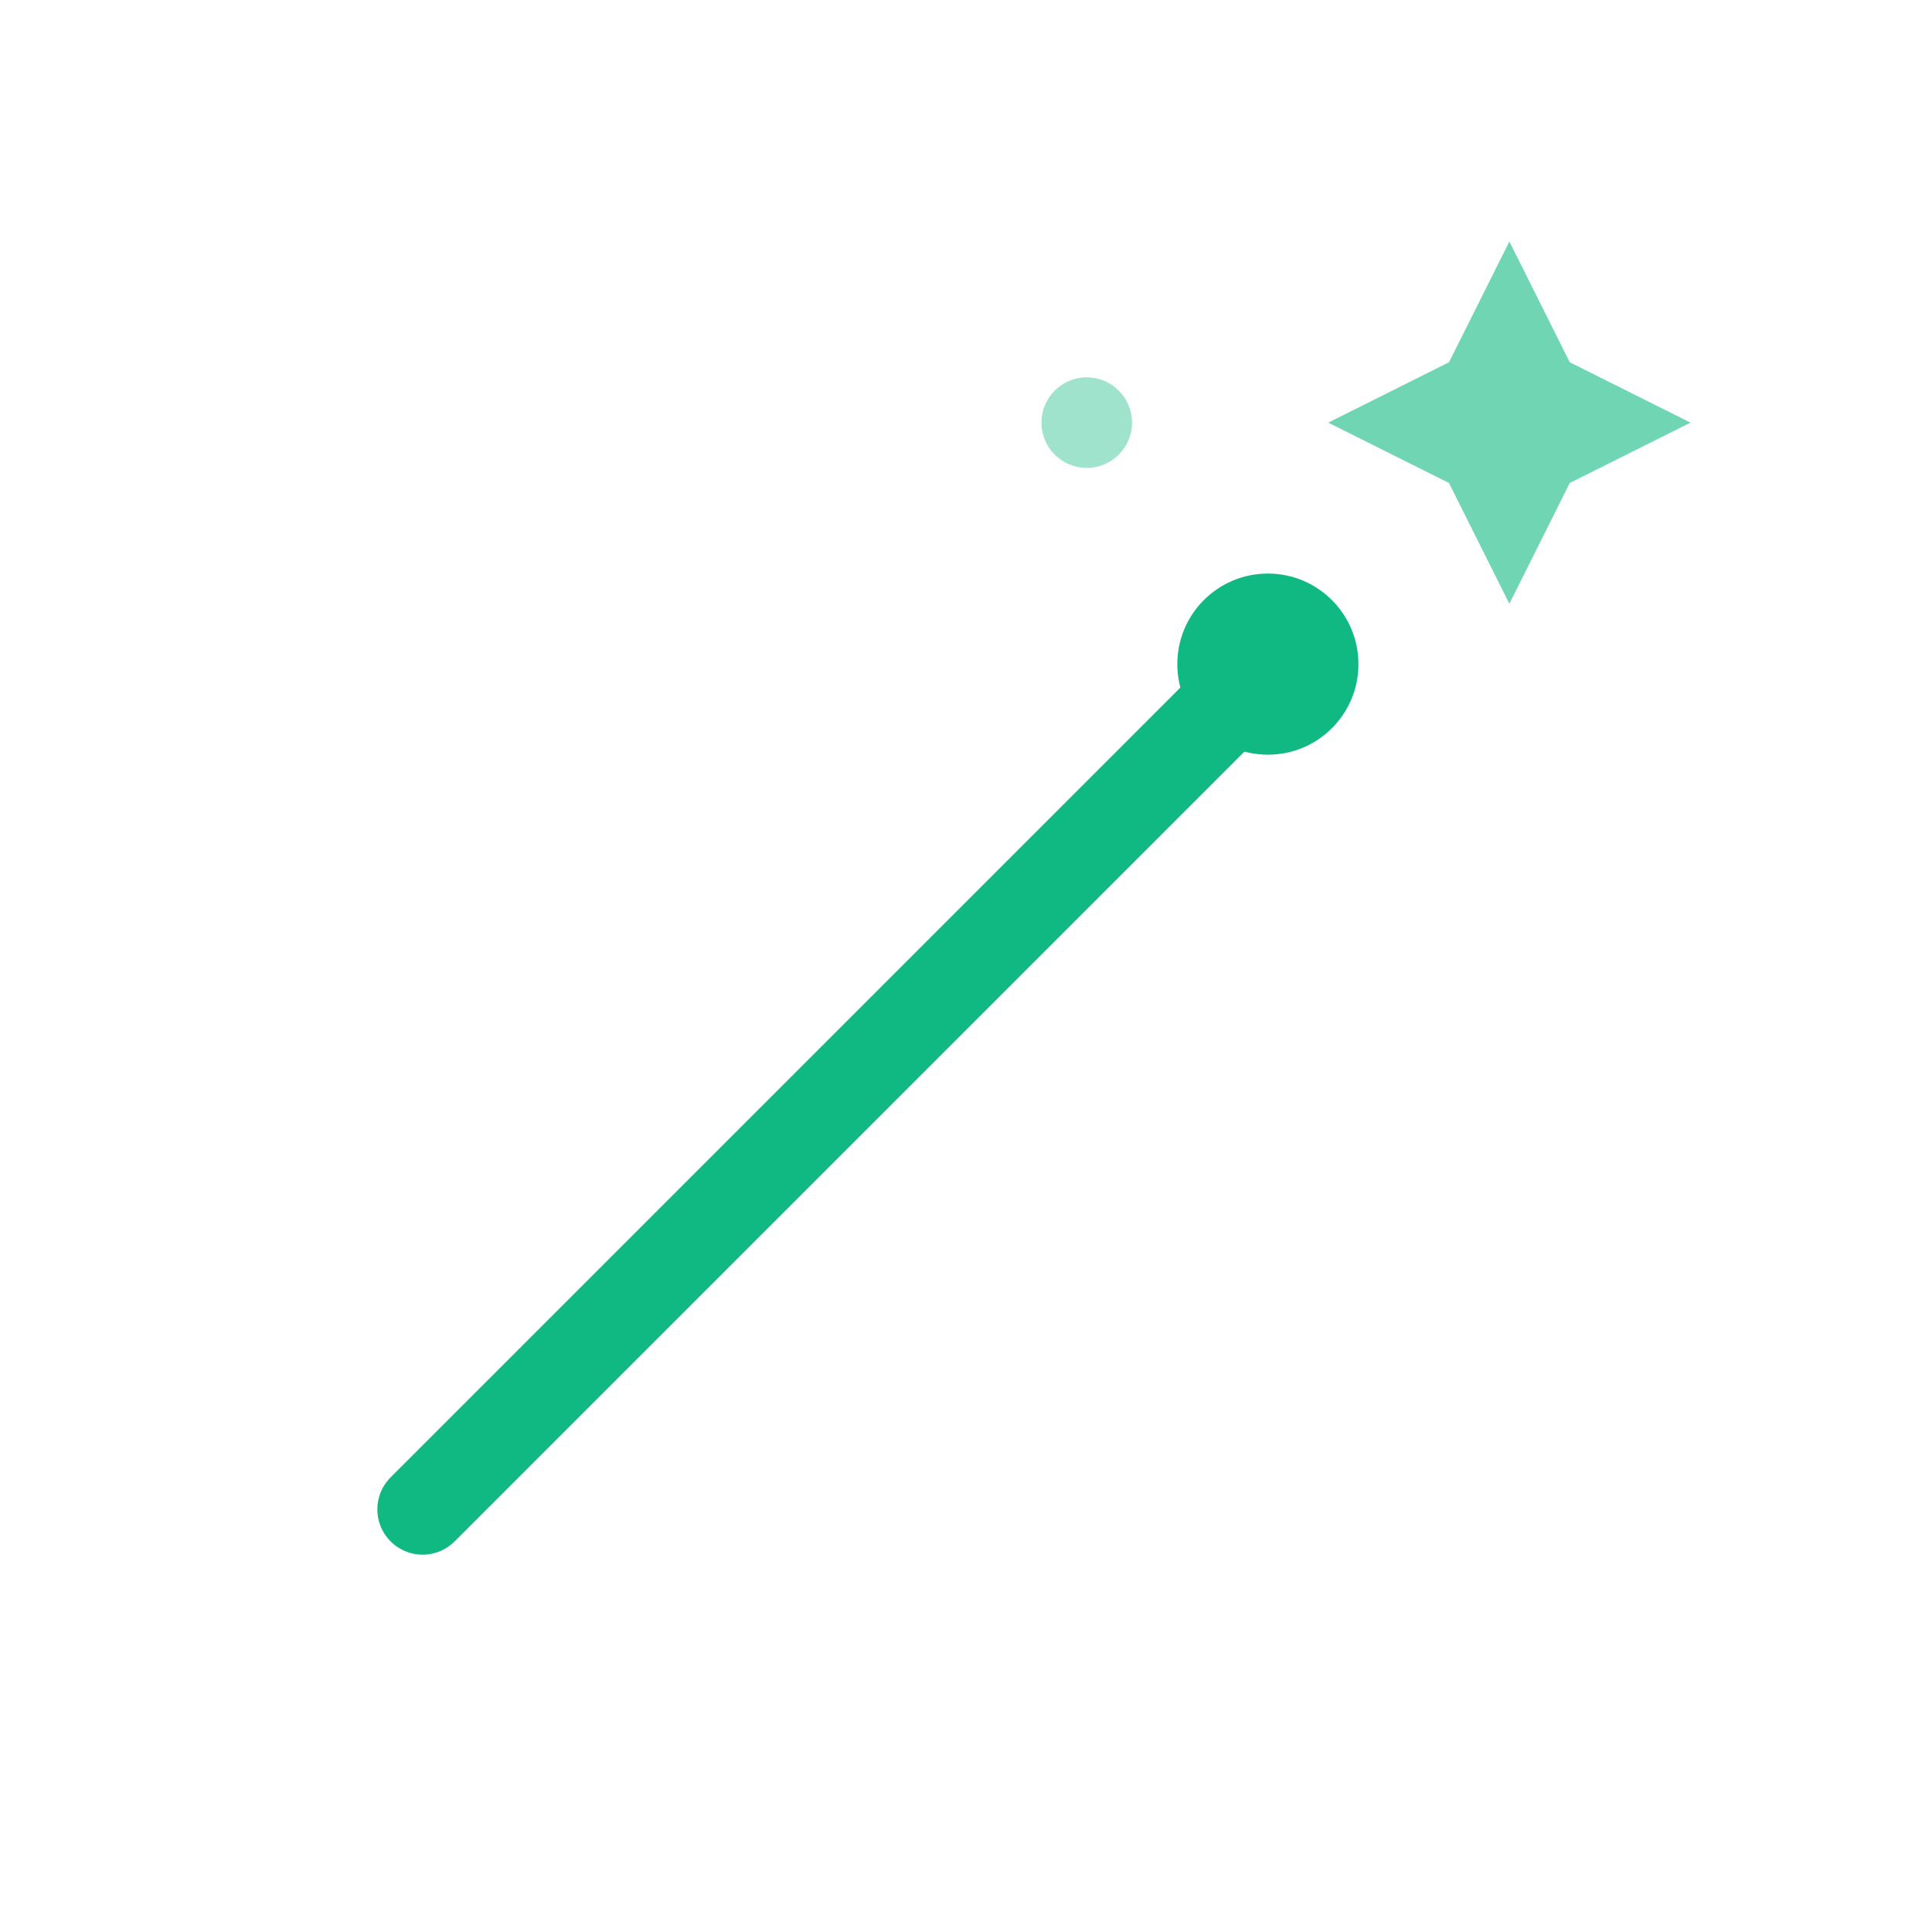
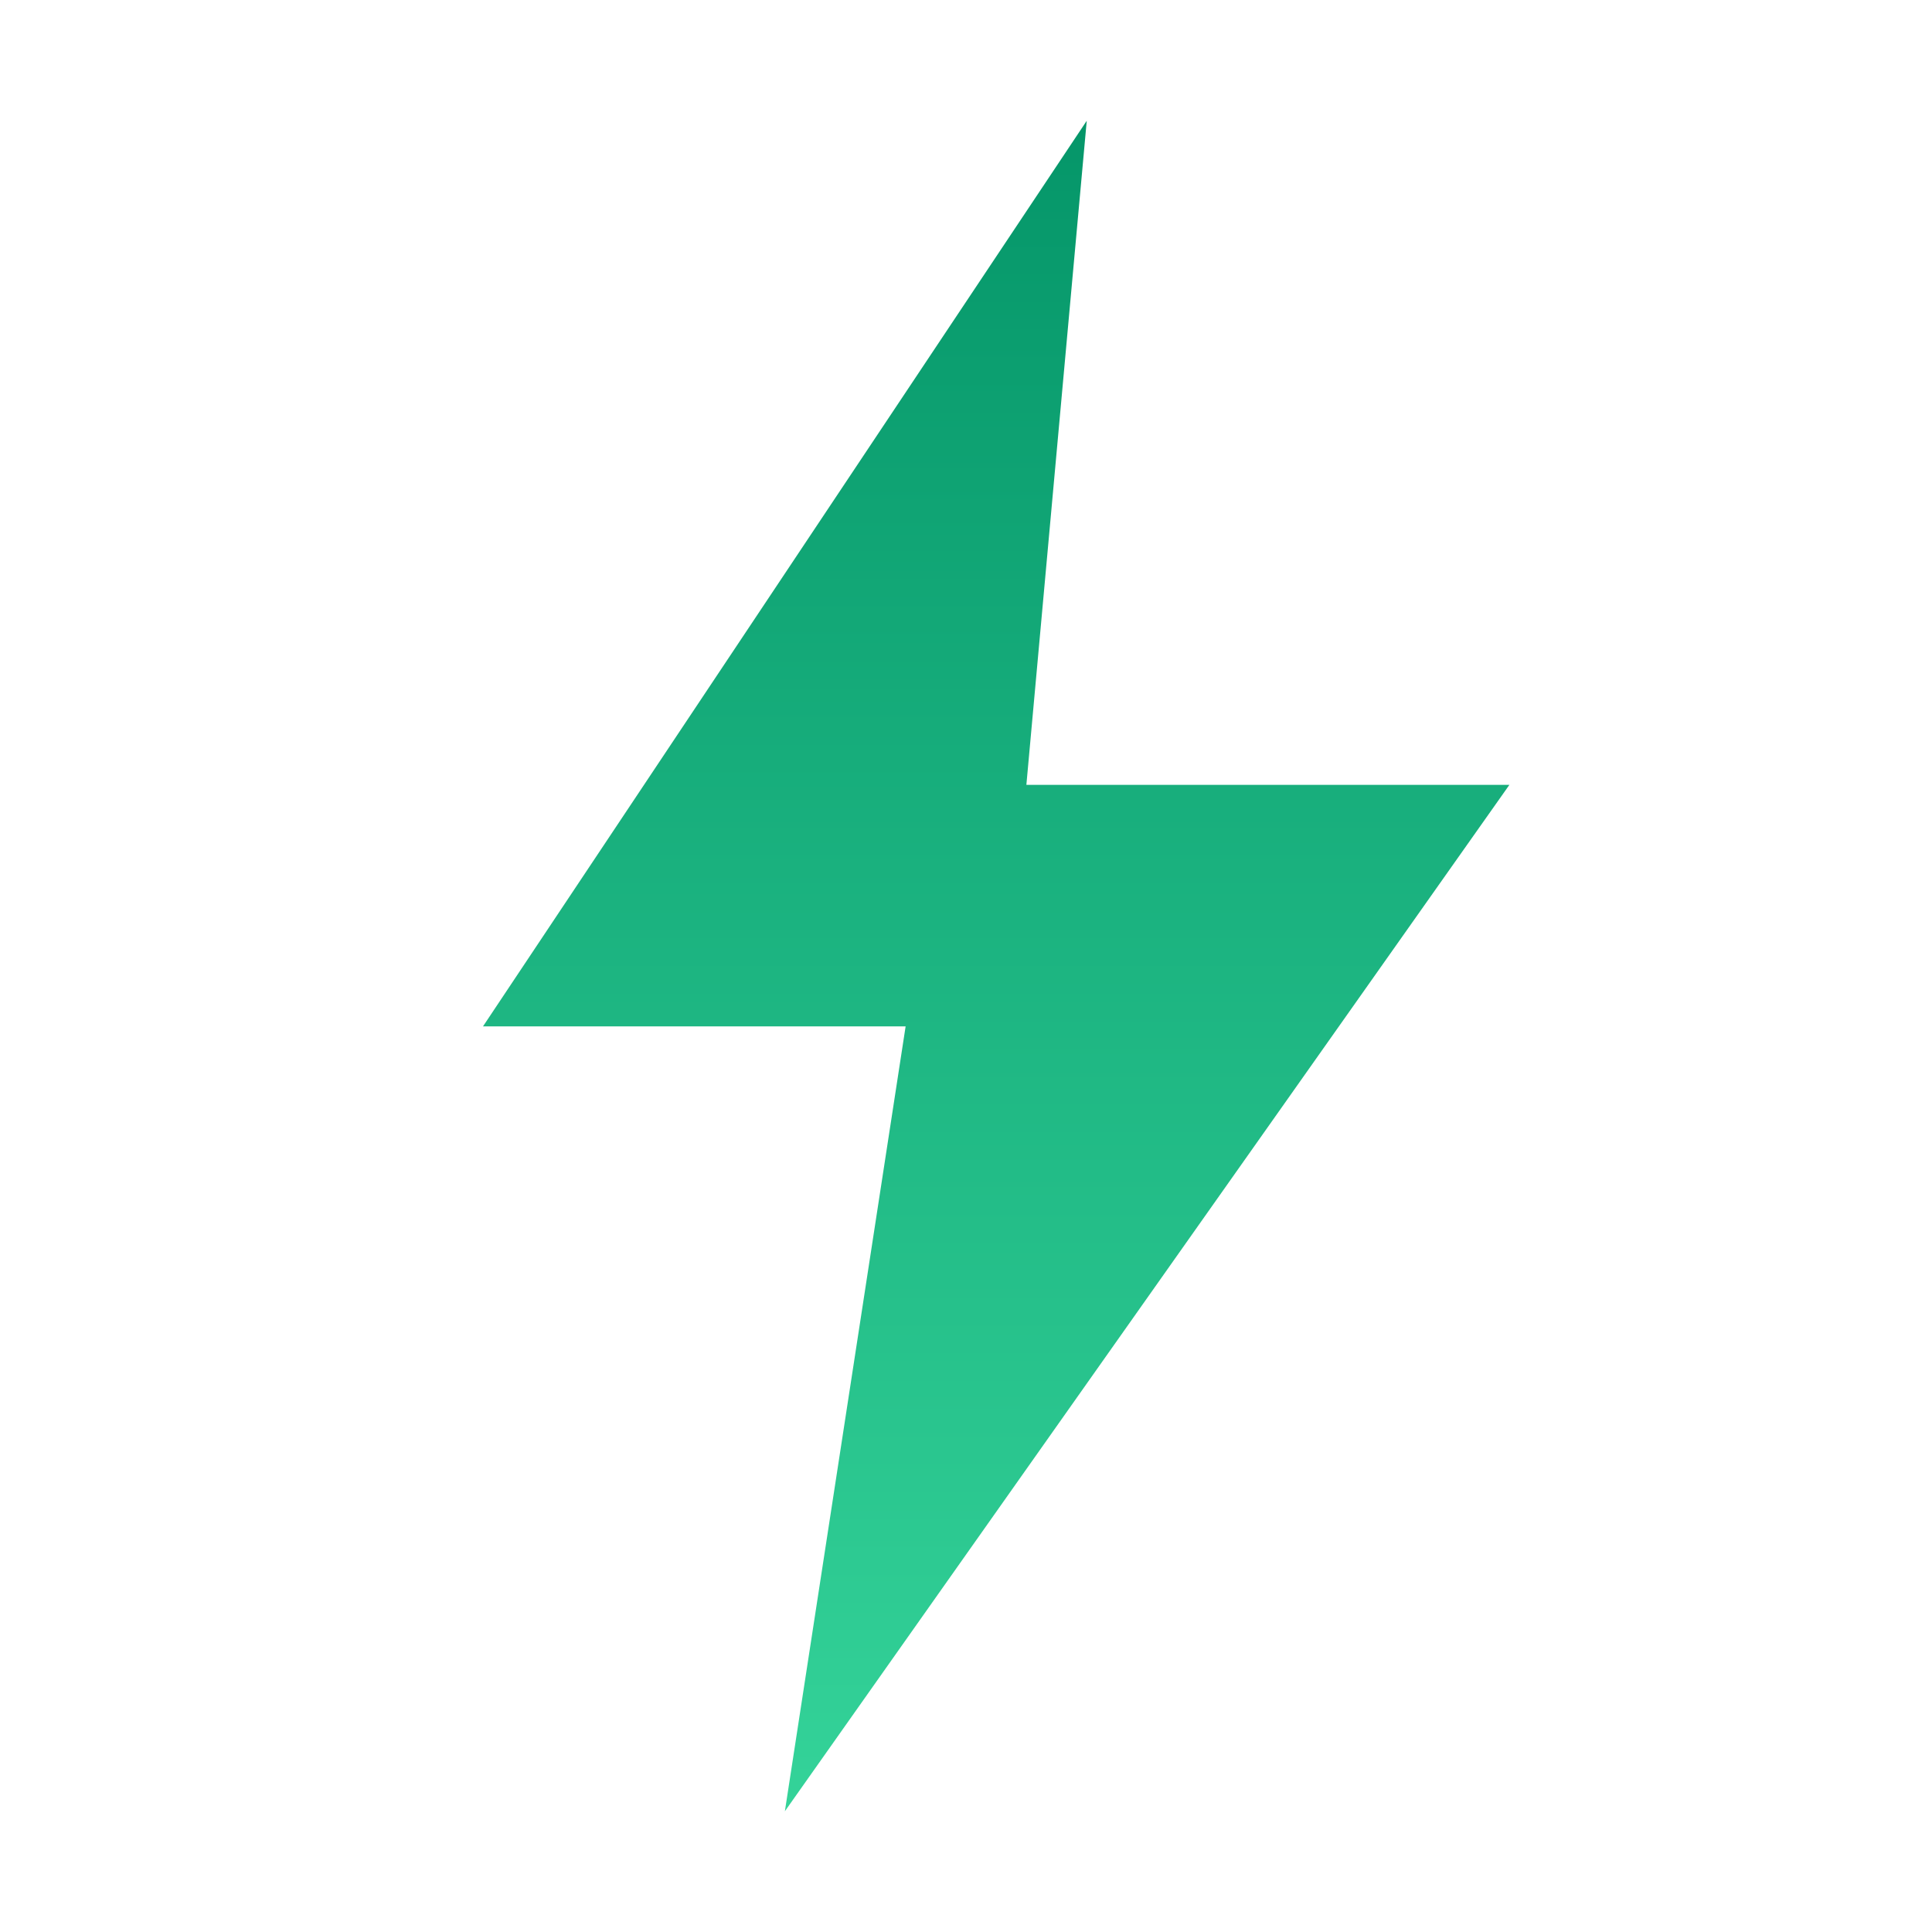
<svg xmlns="http://www.w3.org/2000/svg" viewBox="0 0 64 64" fill="none">
-   <line x1="14" y1="50" x2="42" y2="22" stroke="#10b981" stroke-width="3" stroke-linecap="round" />
-   <circle cx="42" cy="22" r="3" fill="#10b981" />
-   <path d="M48 12 L50 8 L52 12 L56 14 L52 16 L50 20 L48 16 L44 14Z" fill="#10b981" opacity="0.6" />
-   <circle cx="36" cy="14" r="1.5" fill="#10b981" opacity="0.4" />
+   <defs>
+     <linearGradient id="hc-grad" x1="0%" y1="0%" x2="0%" y2="100%">
+       <stop offset="0%" stop-color="#059669" />
+       <stop offset="100%" stop-color="#34d399" />
+     </linearGradient>
+   </defs>
+   <polygon points="36,4 16,34 30,34 26,60 50,26 34,26" fill="url(#hc-grad)" />
</svg>
